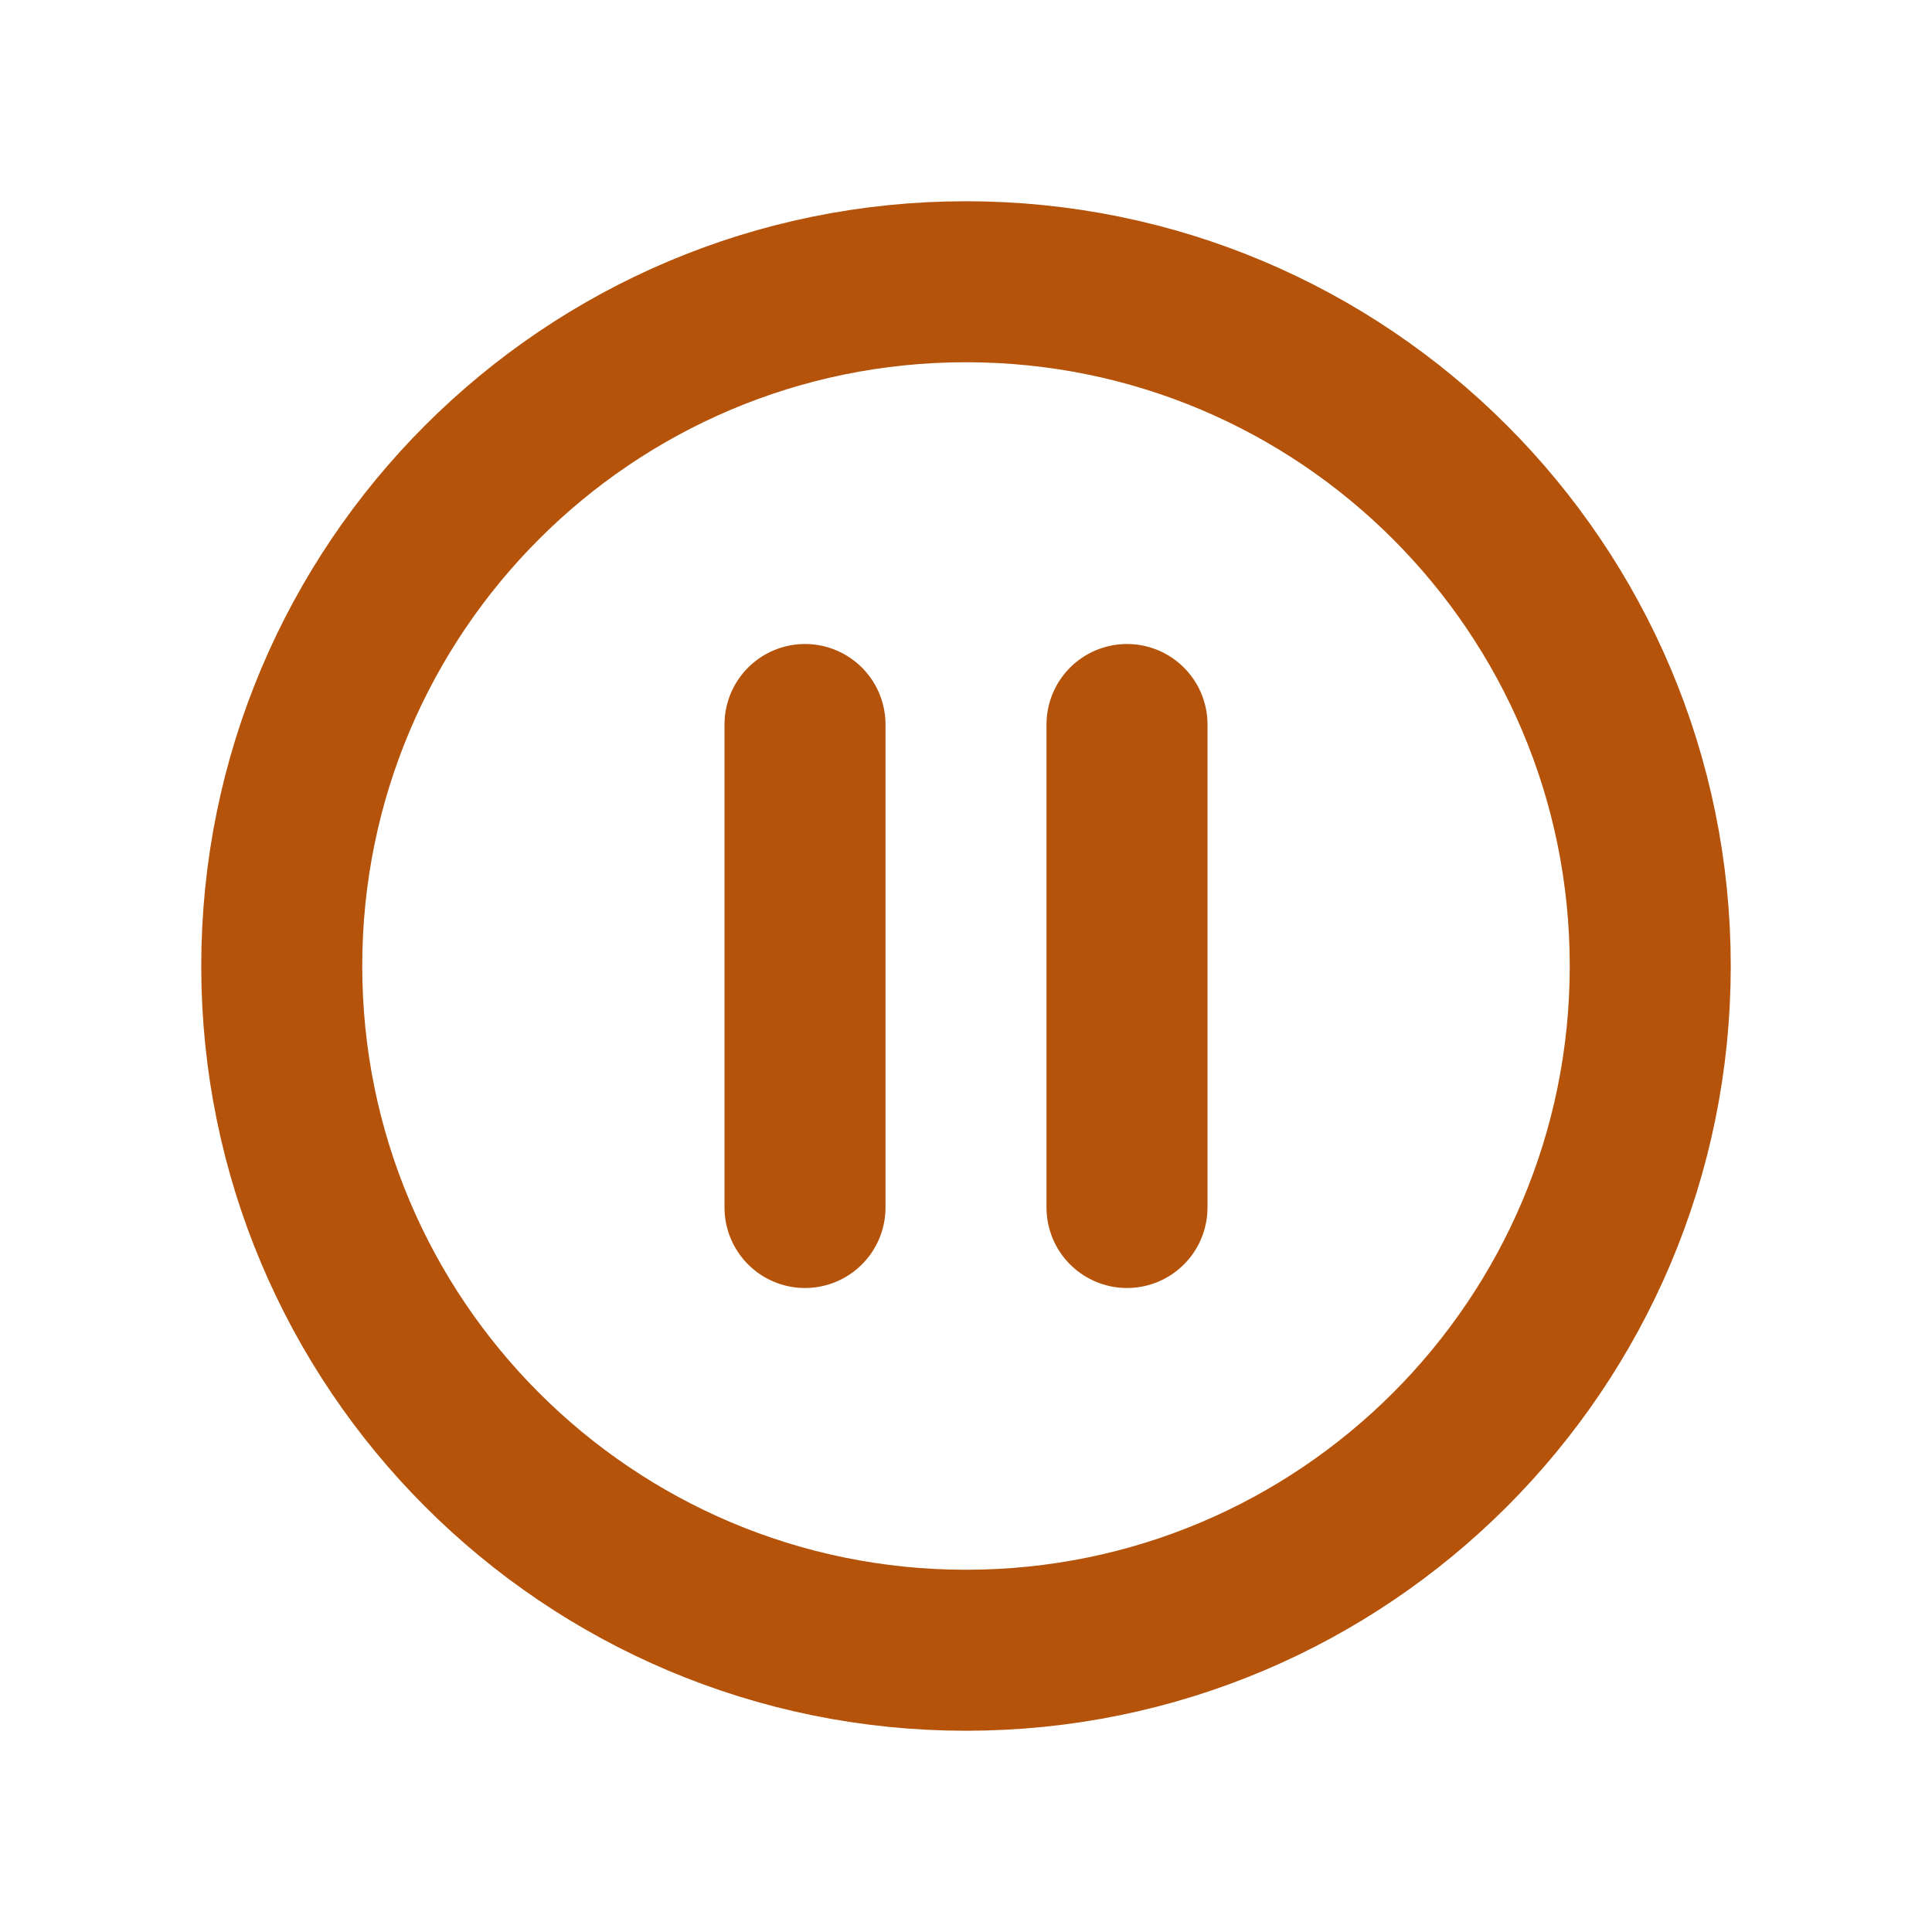
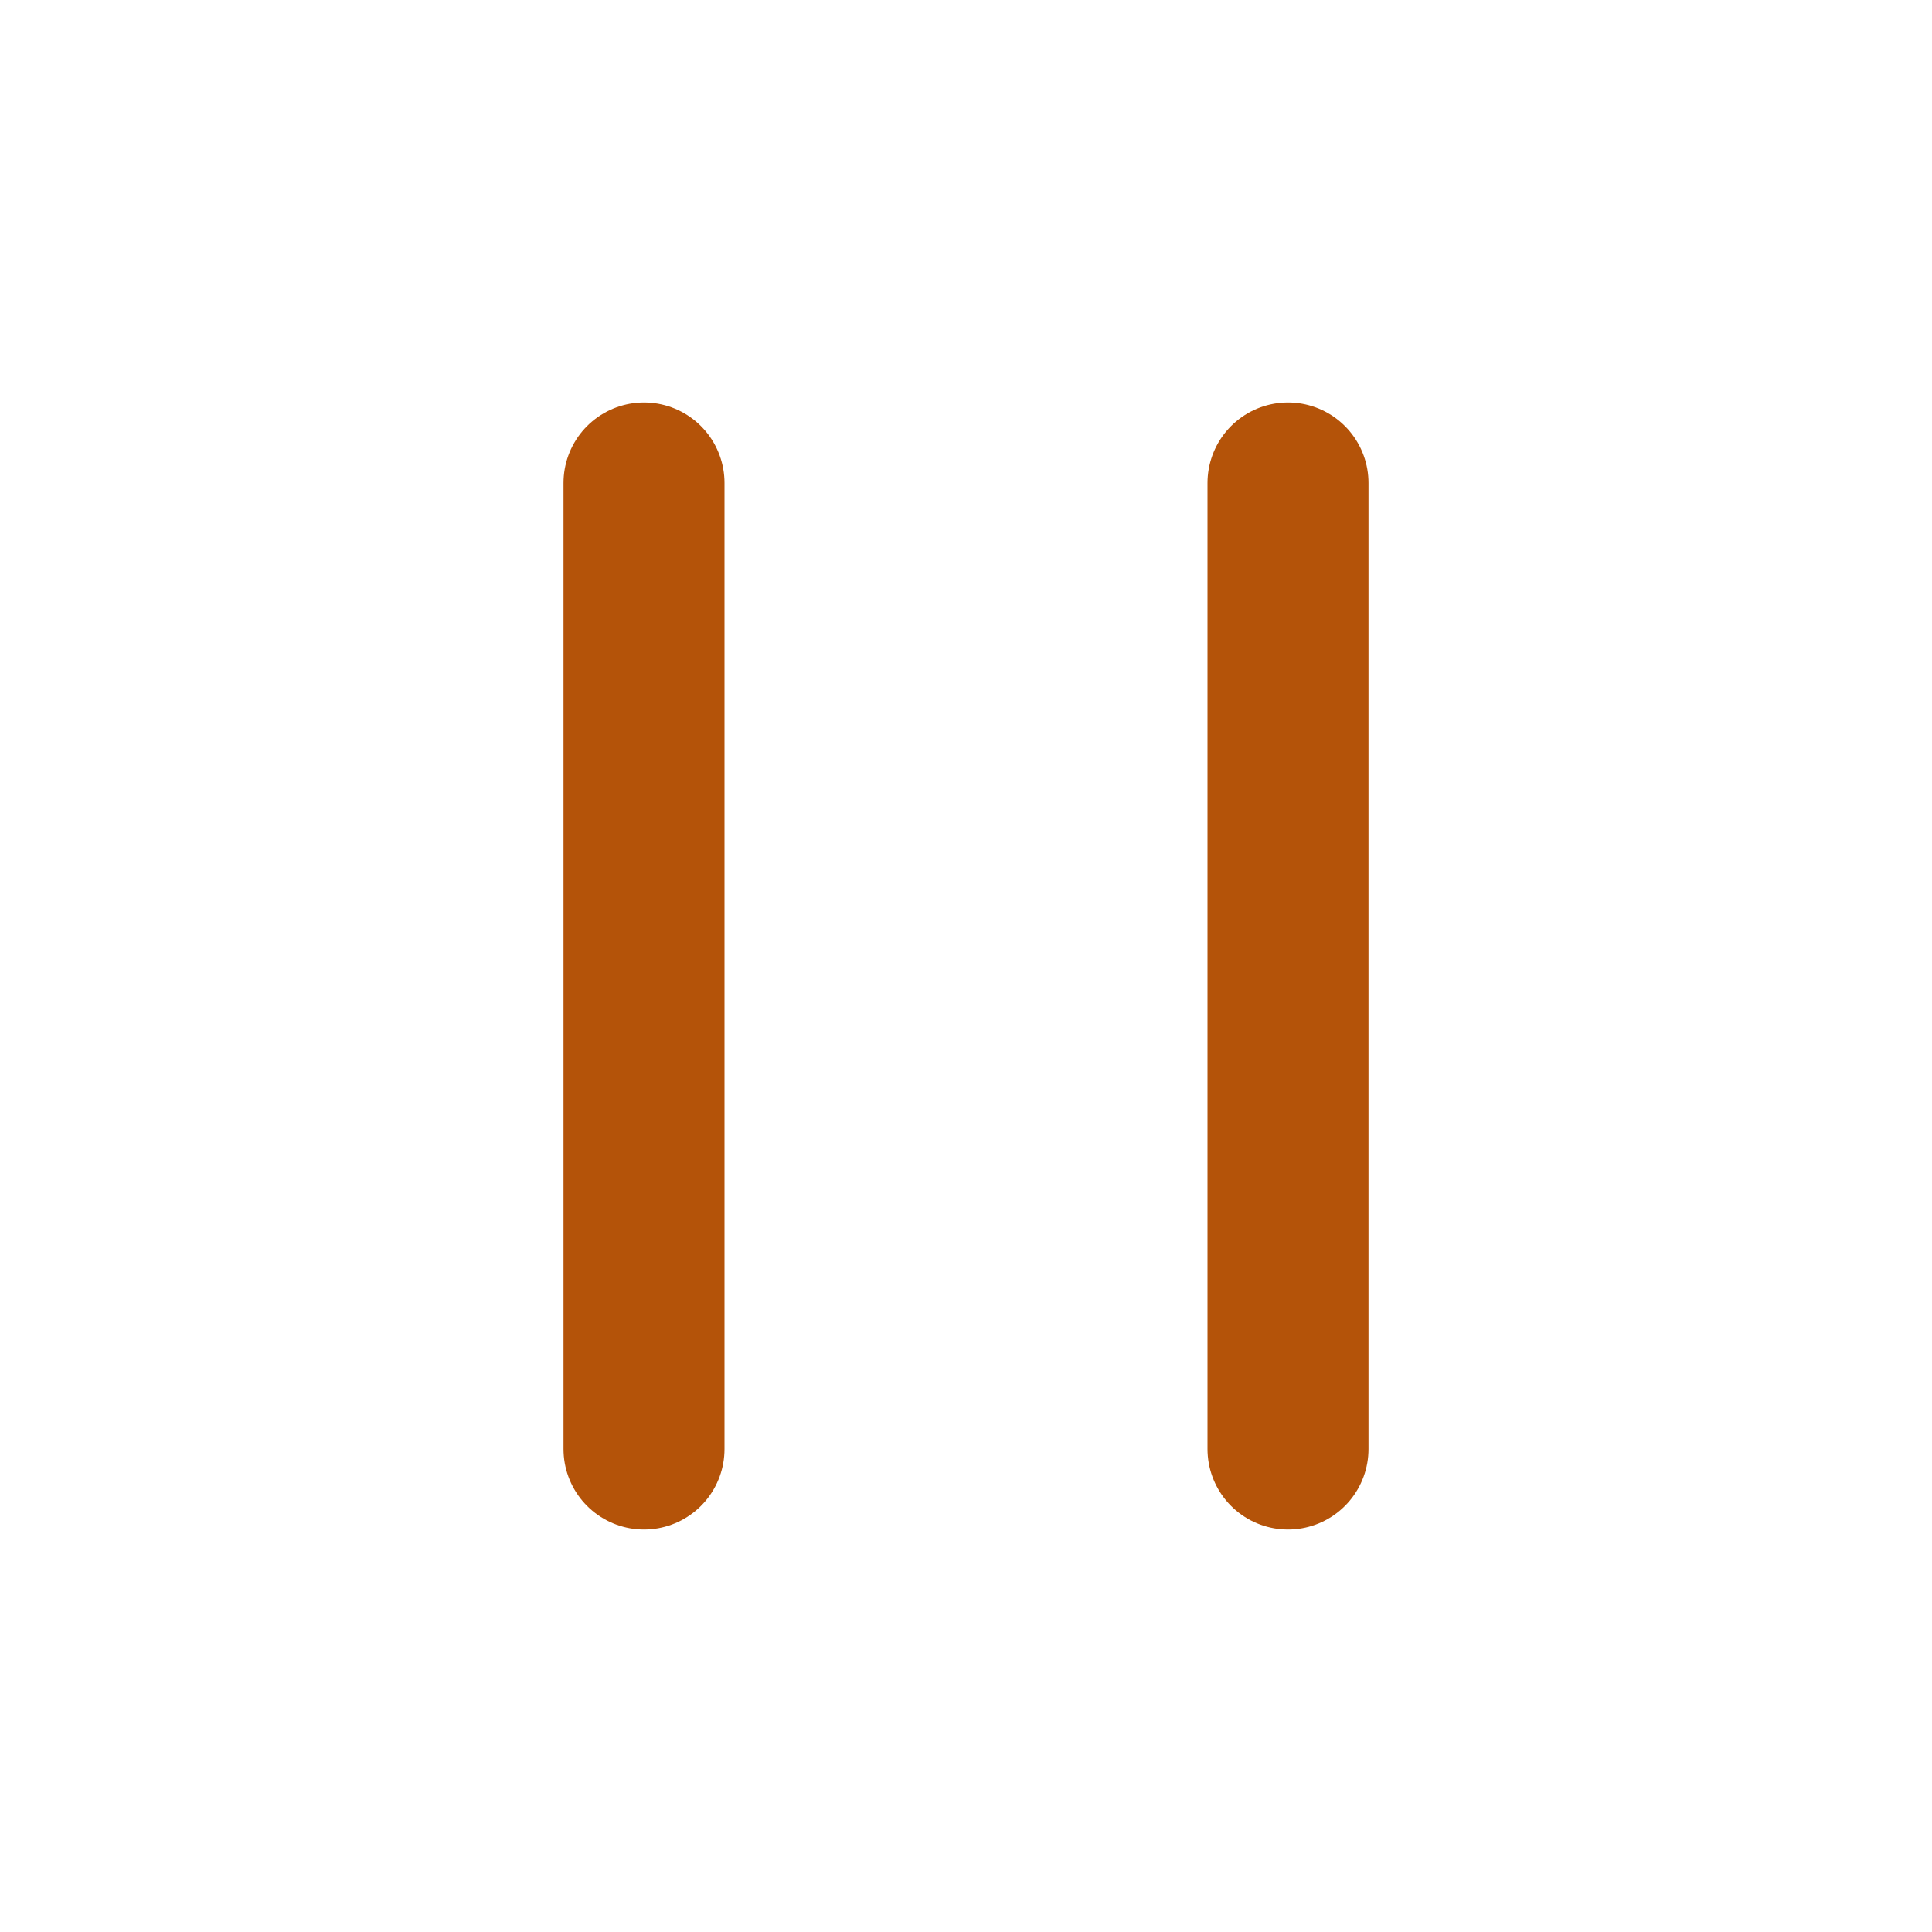
- <svg xmlns="http://www.w3.org/2000/svg" width="24" height="24" viewBox="0 0 24 24" fill="none">
-   <circle cx="12" cy="12" r="8.5" stroke="#B45309" stroke-width="2" />
-   <path d="M10 9v6M14 9v6" stroke="#B45309" stroke-width="2" stroke-linecap="round" />
+ <svg xmlns="http://www.w3.org/2000/svg" width="24" height="24" viewBox="0 0 48 48" fill="none">
+   <path d="M16 12V36" stroke="#B45309" stroke-width="4" stroke-linecap="round" stroke-linejoin="round" />
+   <path d="M32 12V36" stroke="#B45309" stroke-width="4" stroke-linecap="round" stroke-linejoin="round" />
</svg>
